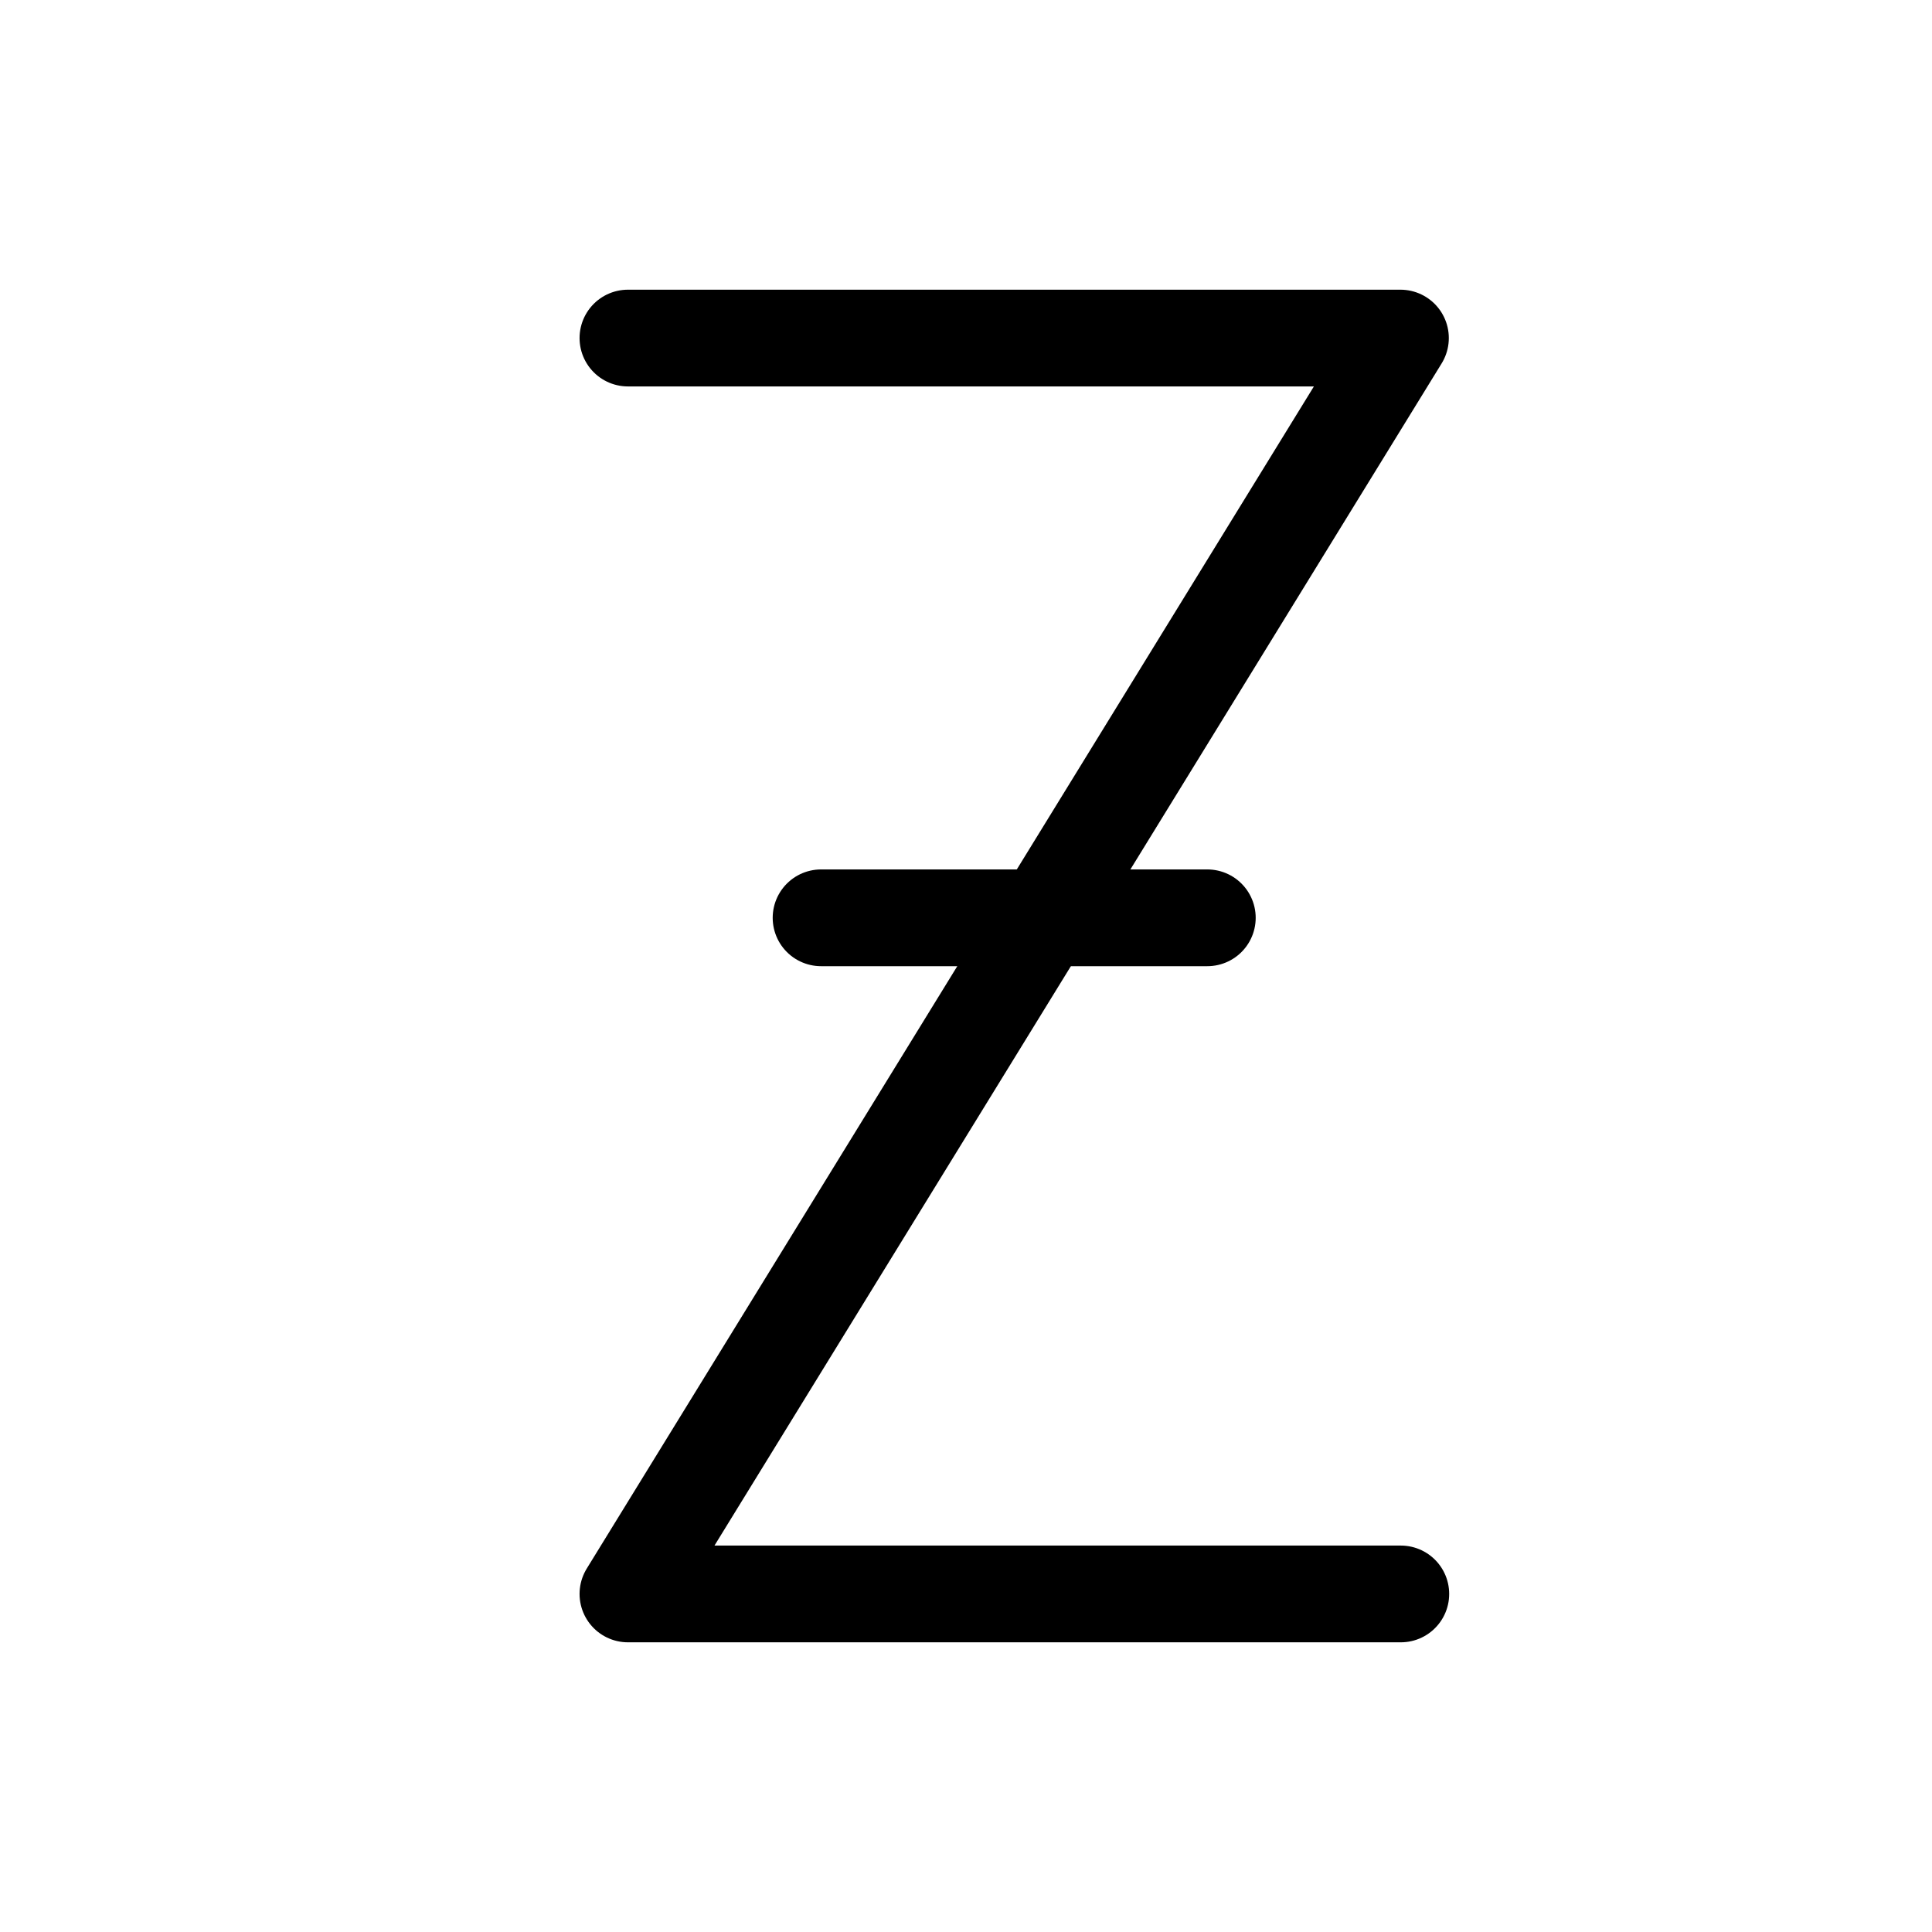
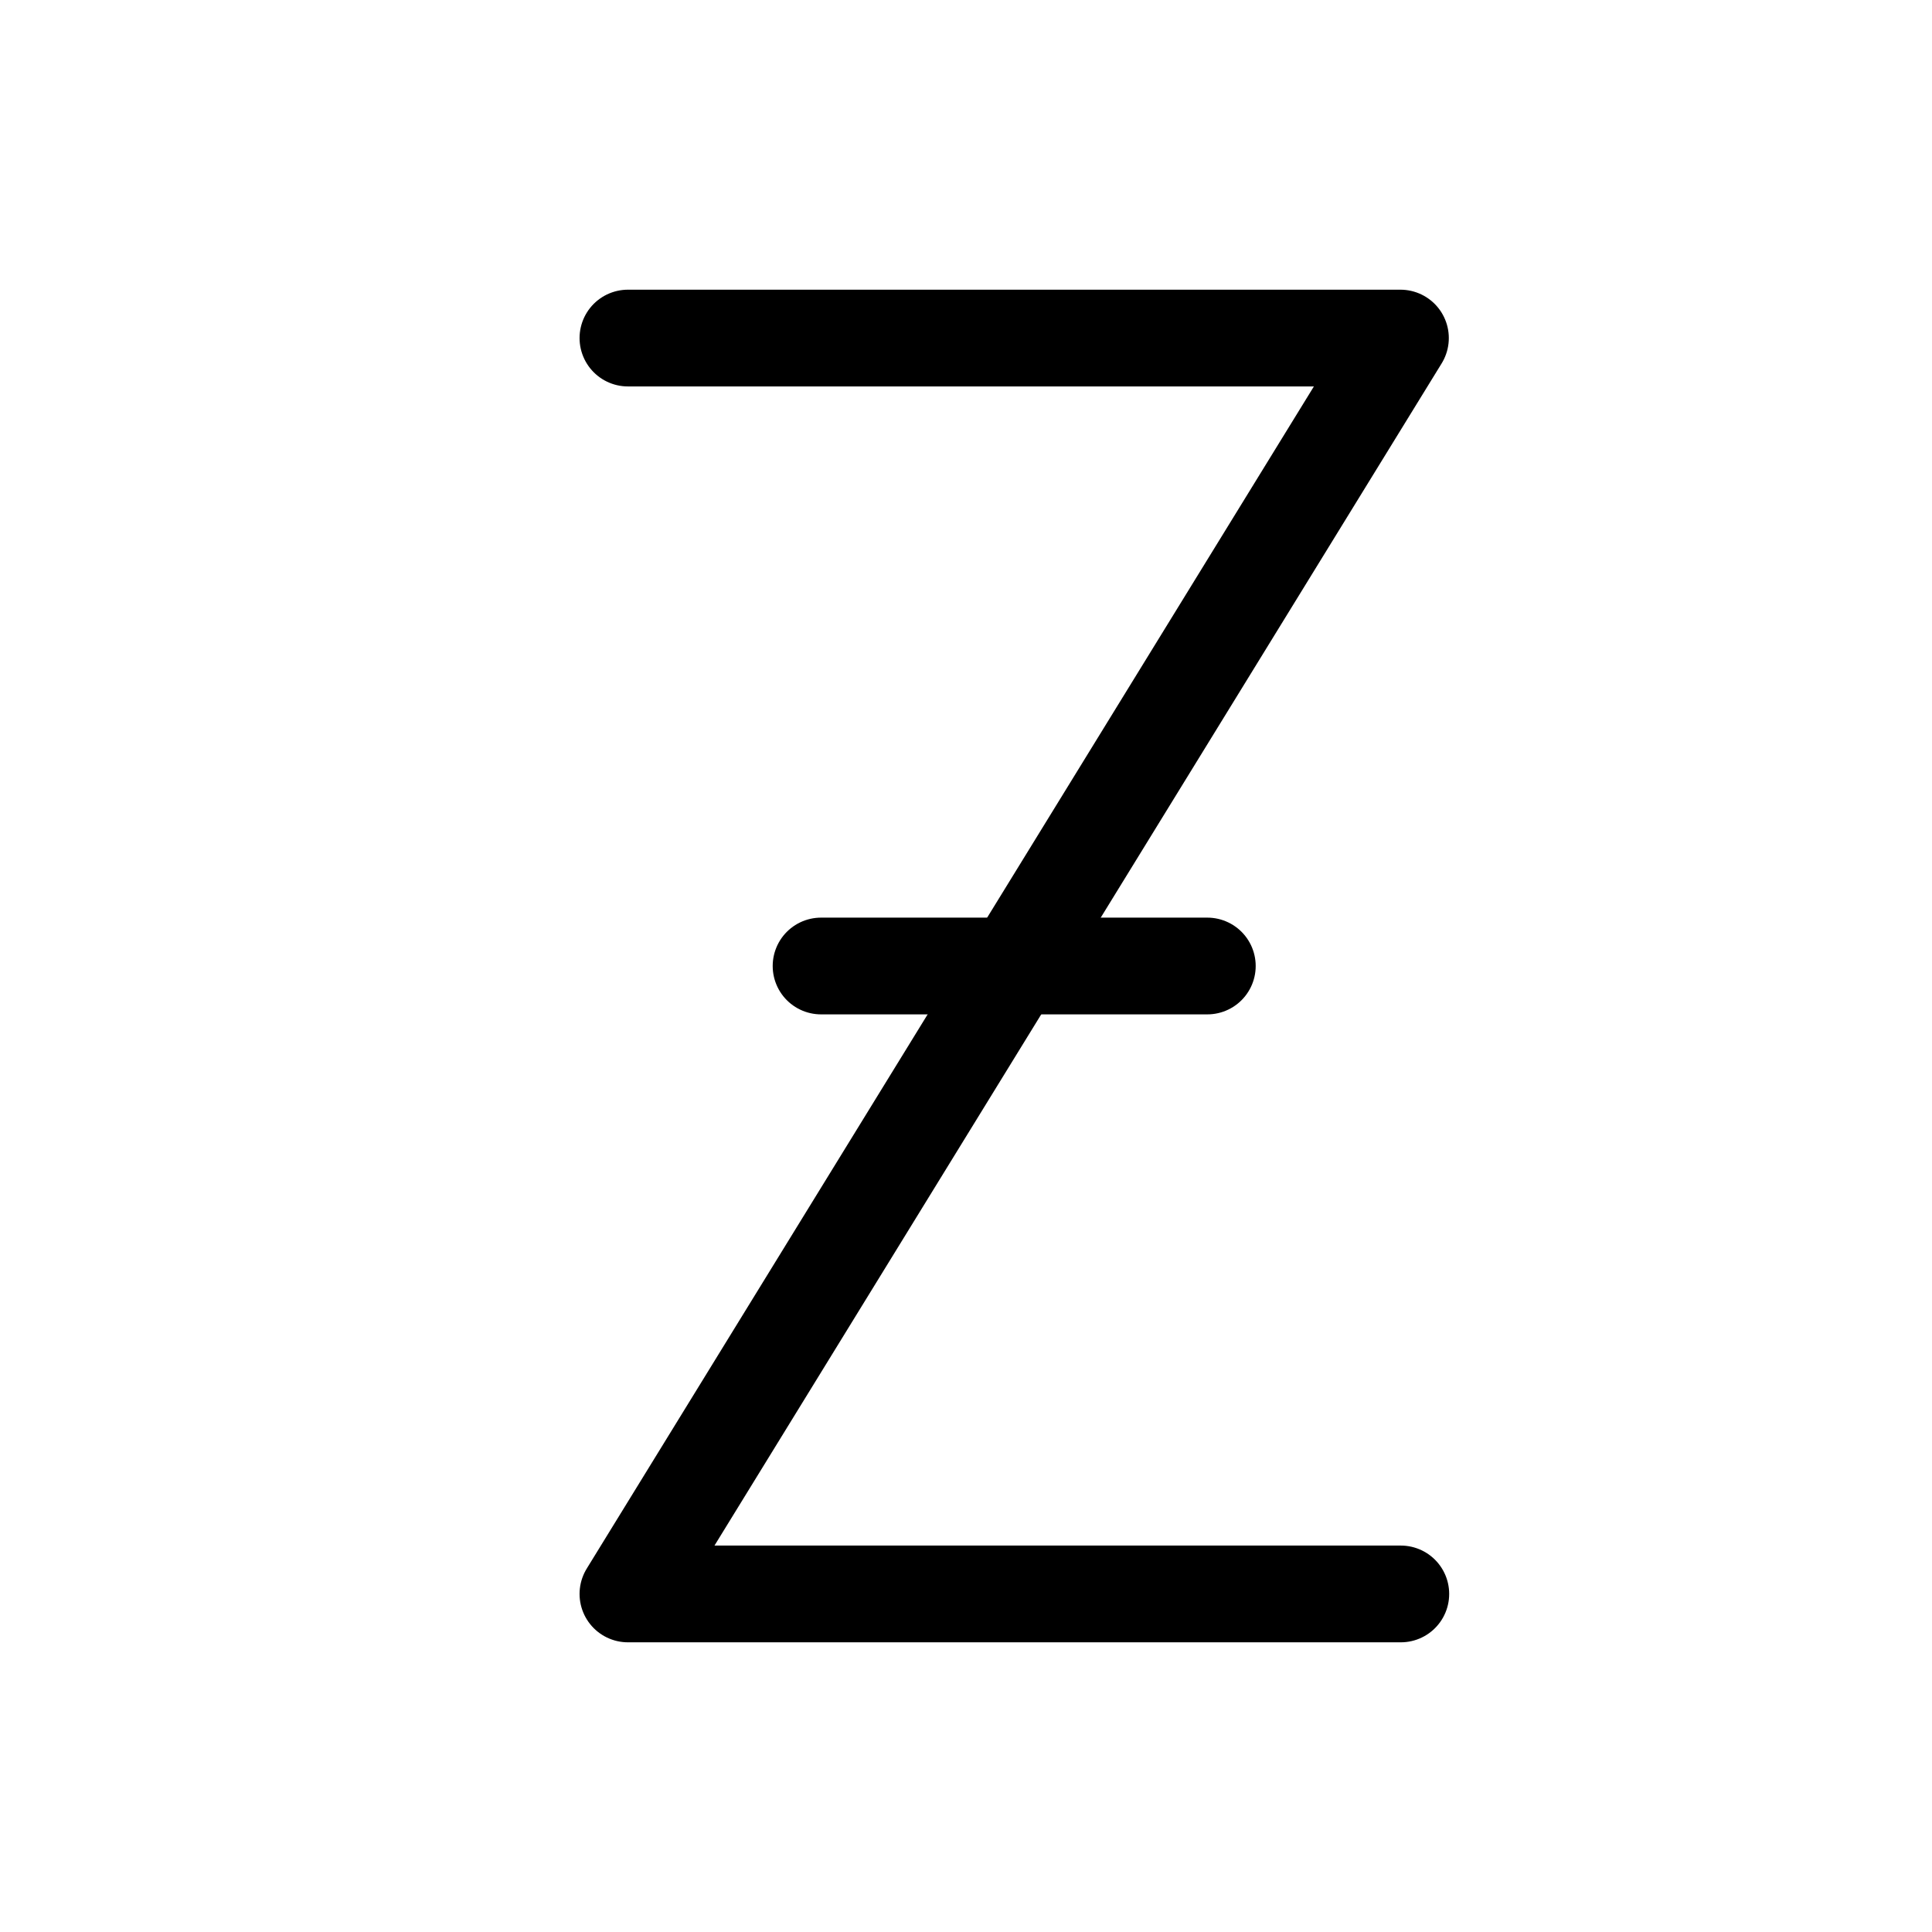
<svg xmlns="http://www.w3.org/2000/svg" width="20" height="20" viewBox="0 0 5.292 5.292" version="1.1" id="svg1">
  <defs id="defs1" />
  <path style="fill:none;stroke:#000000;stroke-width:0.265;stroke-linecap:round;stroke-linejoin:round;stroke-miterlimit:10;stroke-opacity:1" d="M 1.72,0.926 H 3.836 L 1.72,4.366 h 2.117" id="path3" />
-   <path style="fill:none;stroke:#000000;stroke-width:0.265;stroke-linecap:round;stroke-linejoin:round;stroke-miterlimit:10;stroke-opacity:1" d="M 2.249,2.514 H 3.307" id="path4" />
+   <path style="fill:none;stroke:#000000;stroke-width:0.265;stroke-linecap:round;stroke-linejoin:round;stroke-miterlimit:10;stroke-opacity:1" d="M 2.249,2.646 H 3.307" id="path4" />
</svg>
